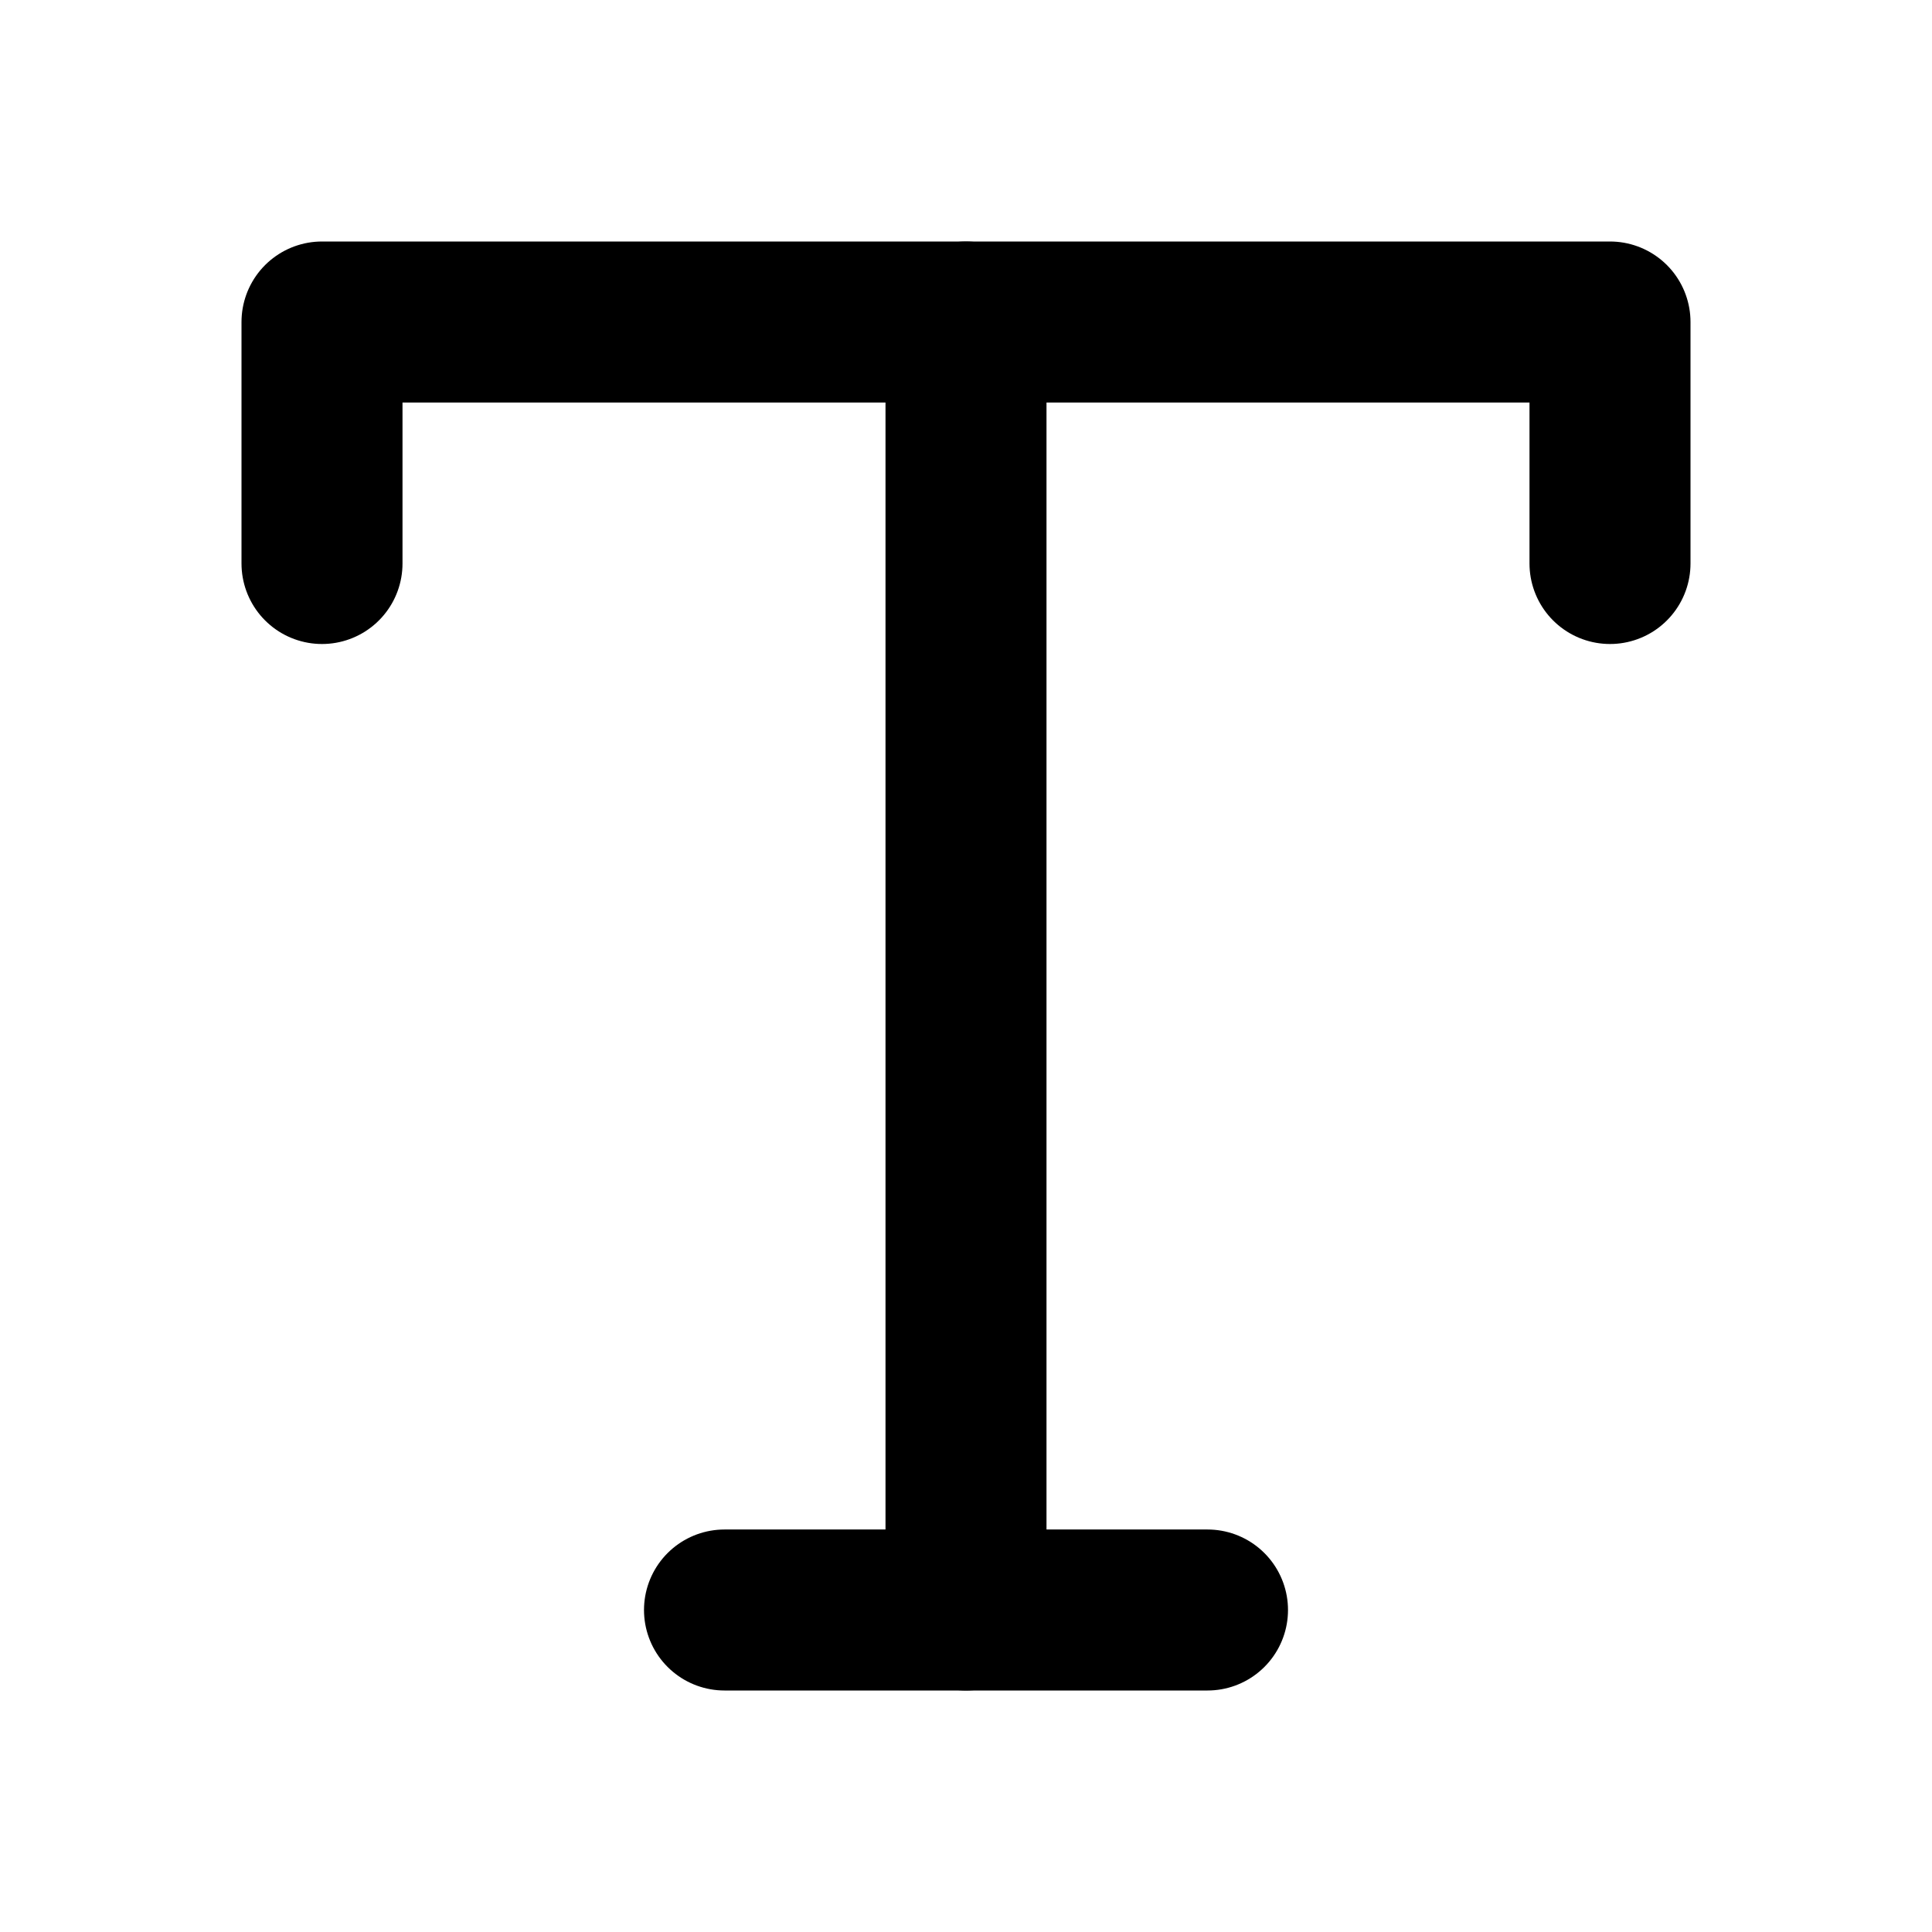
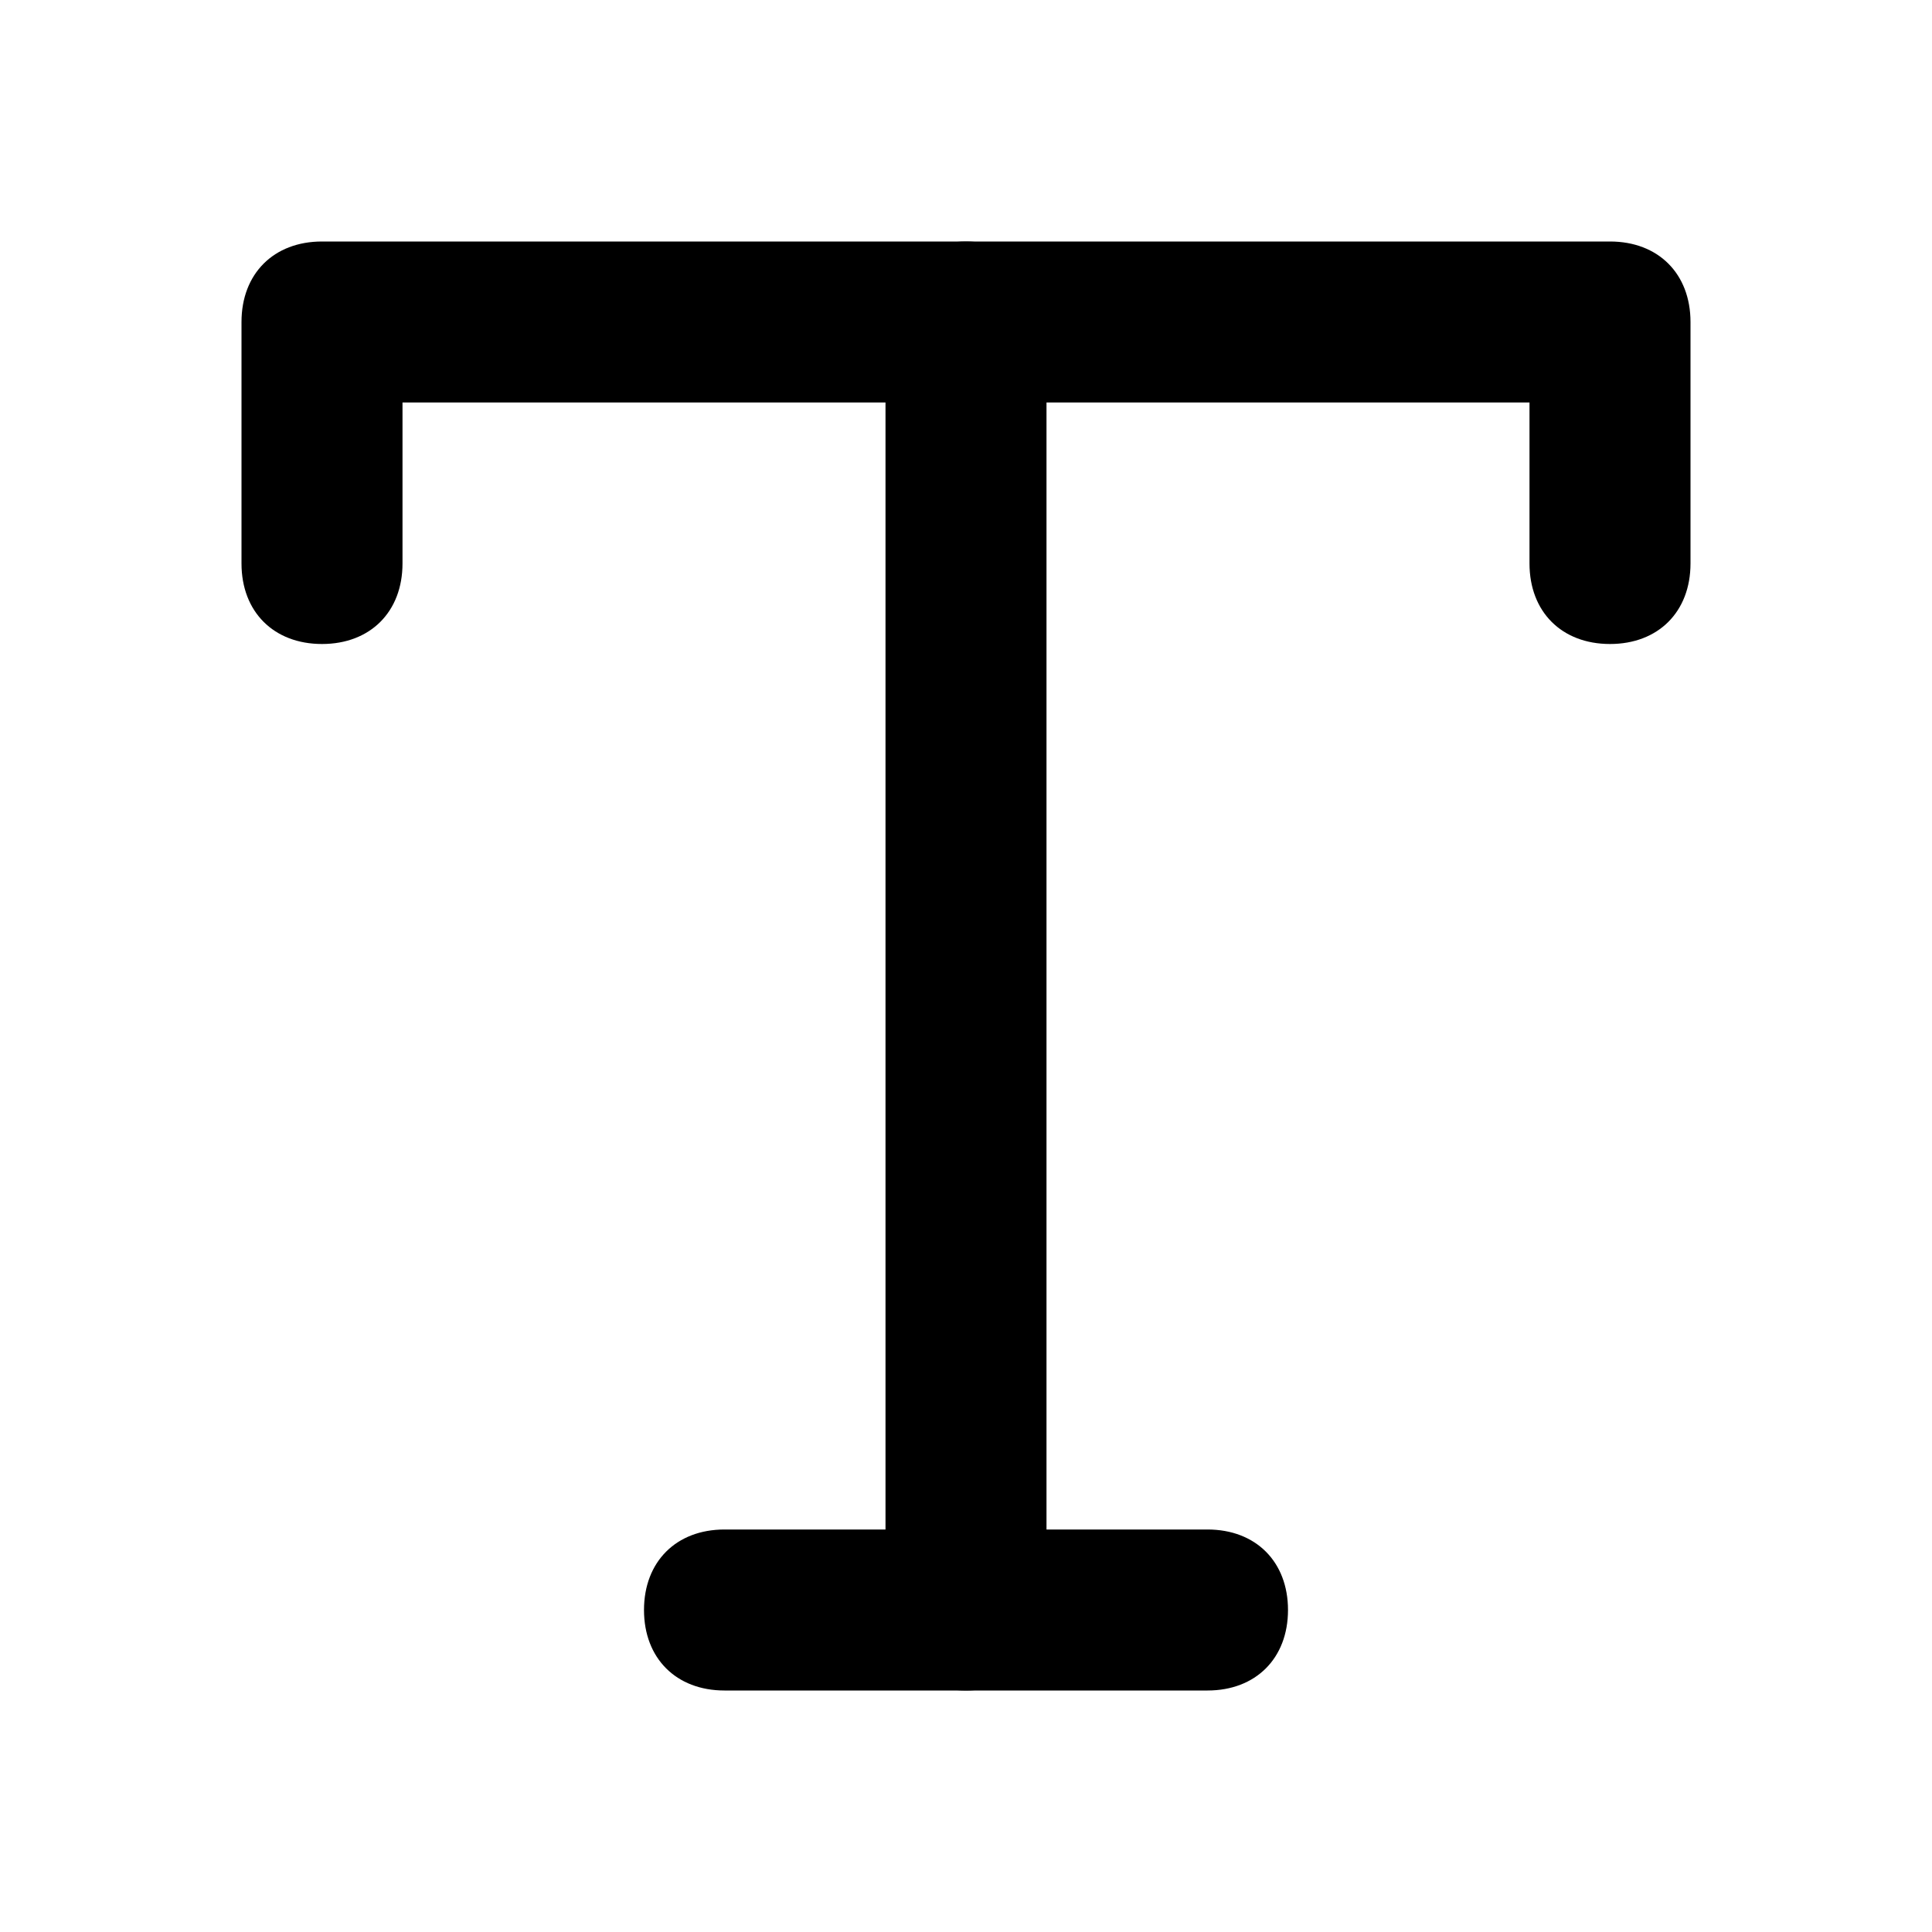
- <svg xmlns="http://www.w3.org/2000/svg" width="24" height="24" viewBox="0 0 24 24" fill="none" stroke="currentColor" stroke-width="2" stroke-linecap="round" stroke-linejoin="round">
-   <polyline points="4 7 4 4 20 4 20 7" />
-   <line x1="9" y1="20" x2="15" y2="20" />
-   <line x1="12" y1="4" x2="12" y2="20" />
+ <svg xmlns="http://www.w3.org/2000/svg" viewBox="0 0 24 24" style="enable-background:new 0 0 24 24" xml:space="preserve">
+   <path d="M20 8c-.6 0-1-.4-1-1V5H5v2c0 .6-.4 1-1 1s-1-.4-1-1V4c0-.6.4-1 1-1h16c.6 0 1 .4 1 1v3c0 .6-.4 1-1 1zm-5 13H9c-.6 0-1-.4-1-1s.4-1 1-1h6c.6 0 1 .4 1 1s-.4 1-1 1z" />
+   <path d="M12 21c-.6 0-1-.4-1-1V4c0-.6.4-1 1-1s1 .4 1 1v16c0 .6-.4 1-1 1z" />
</svg>
